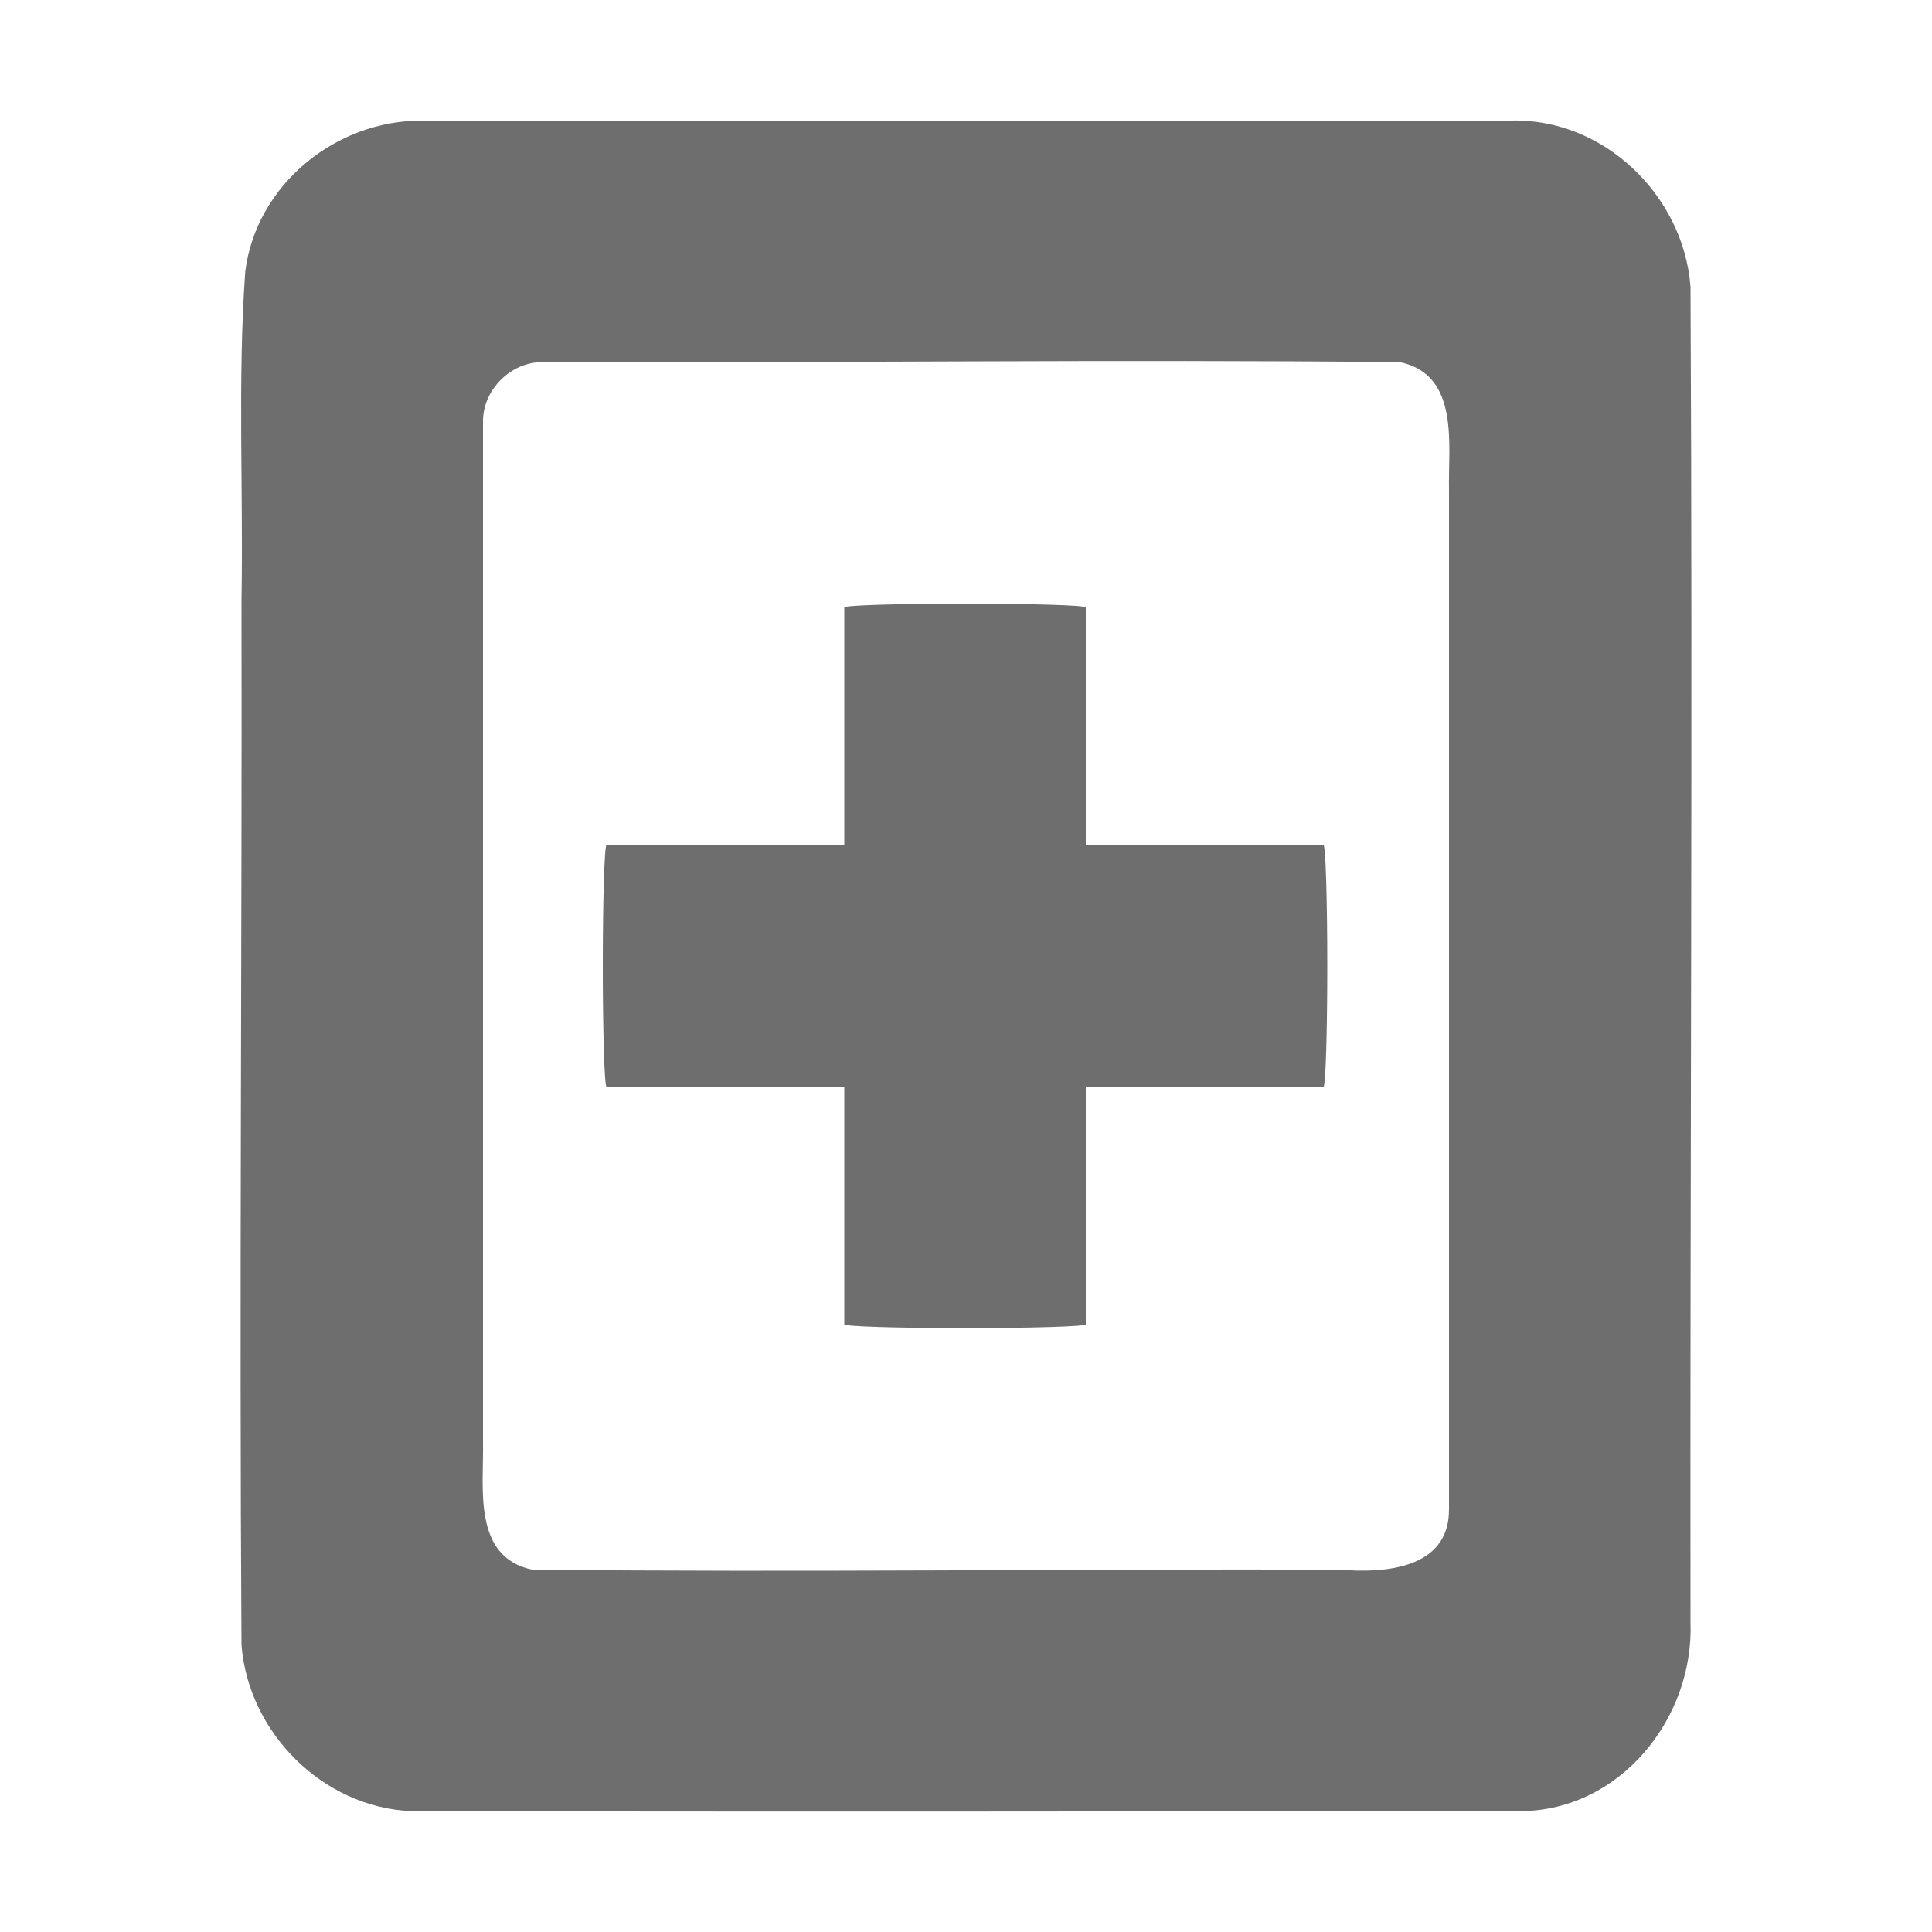
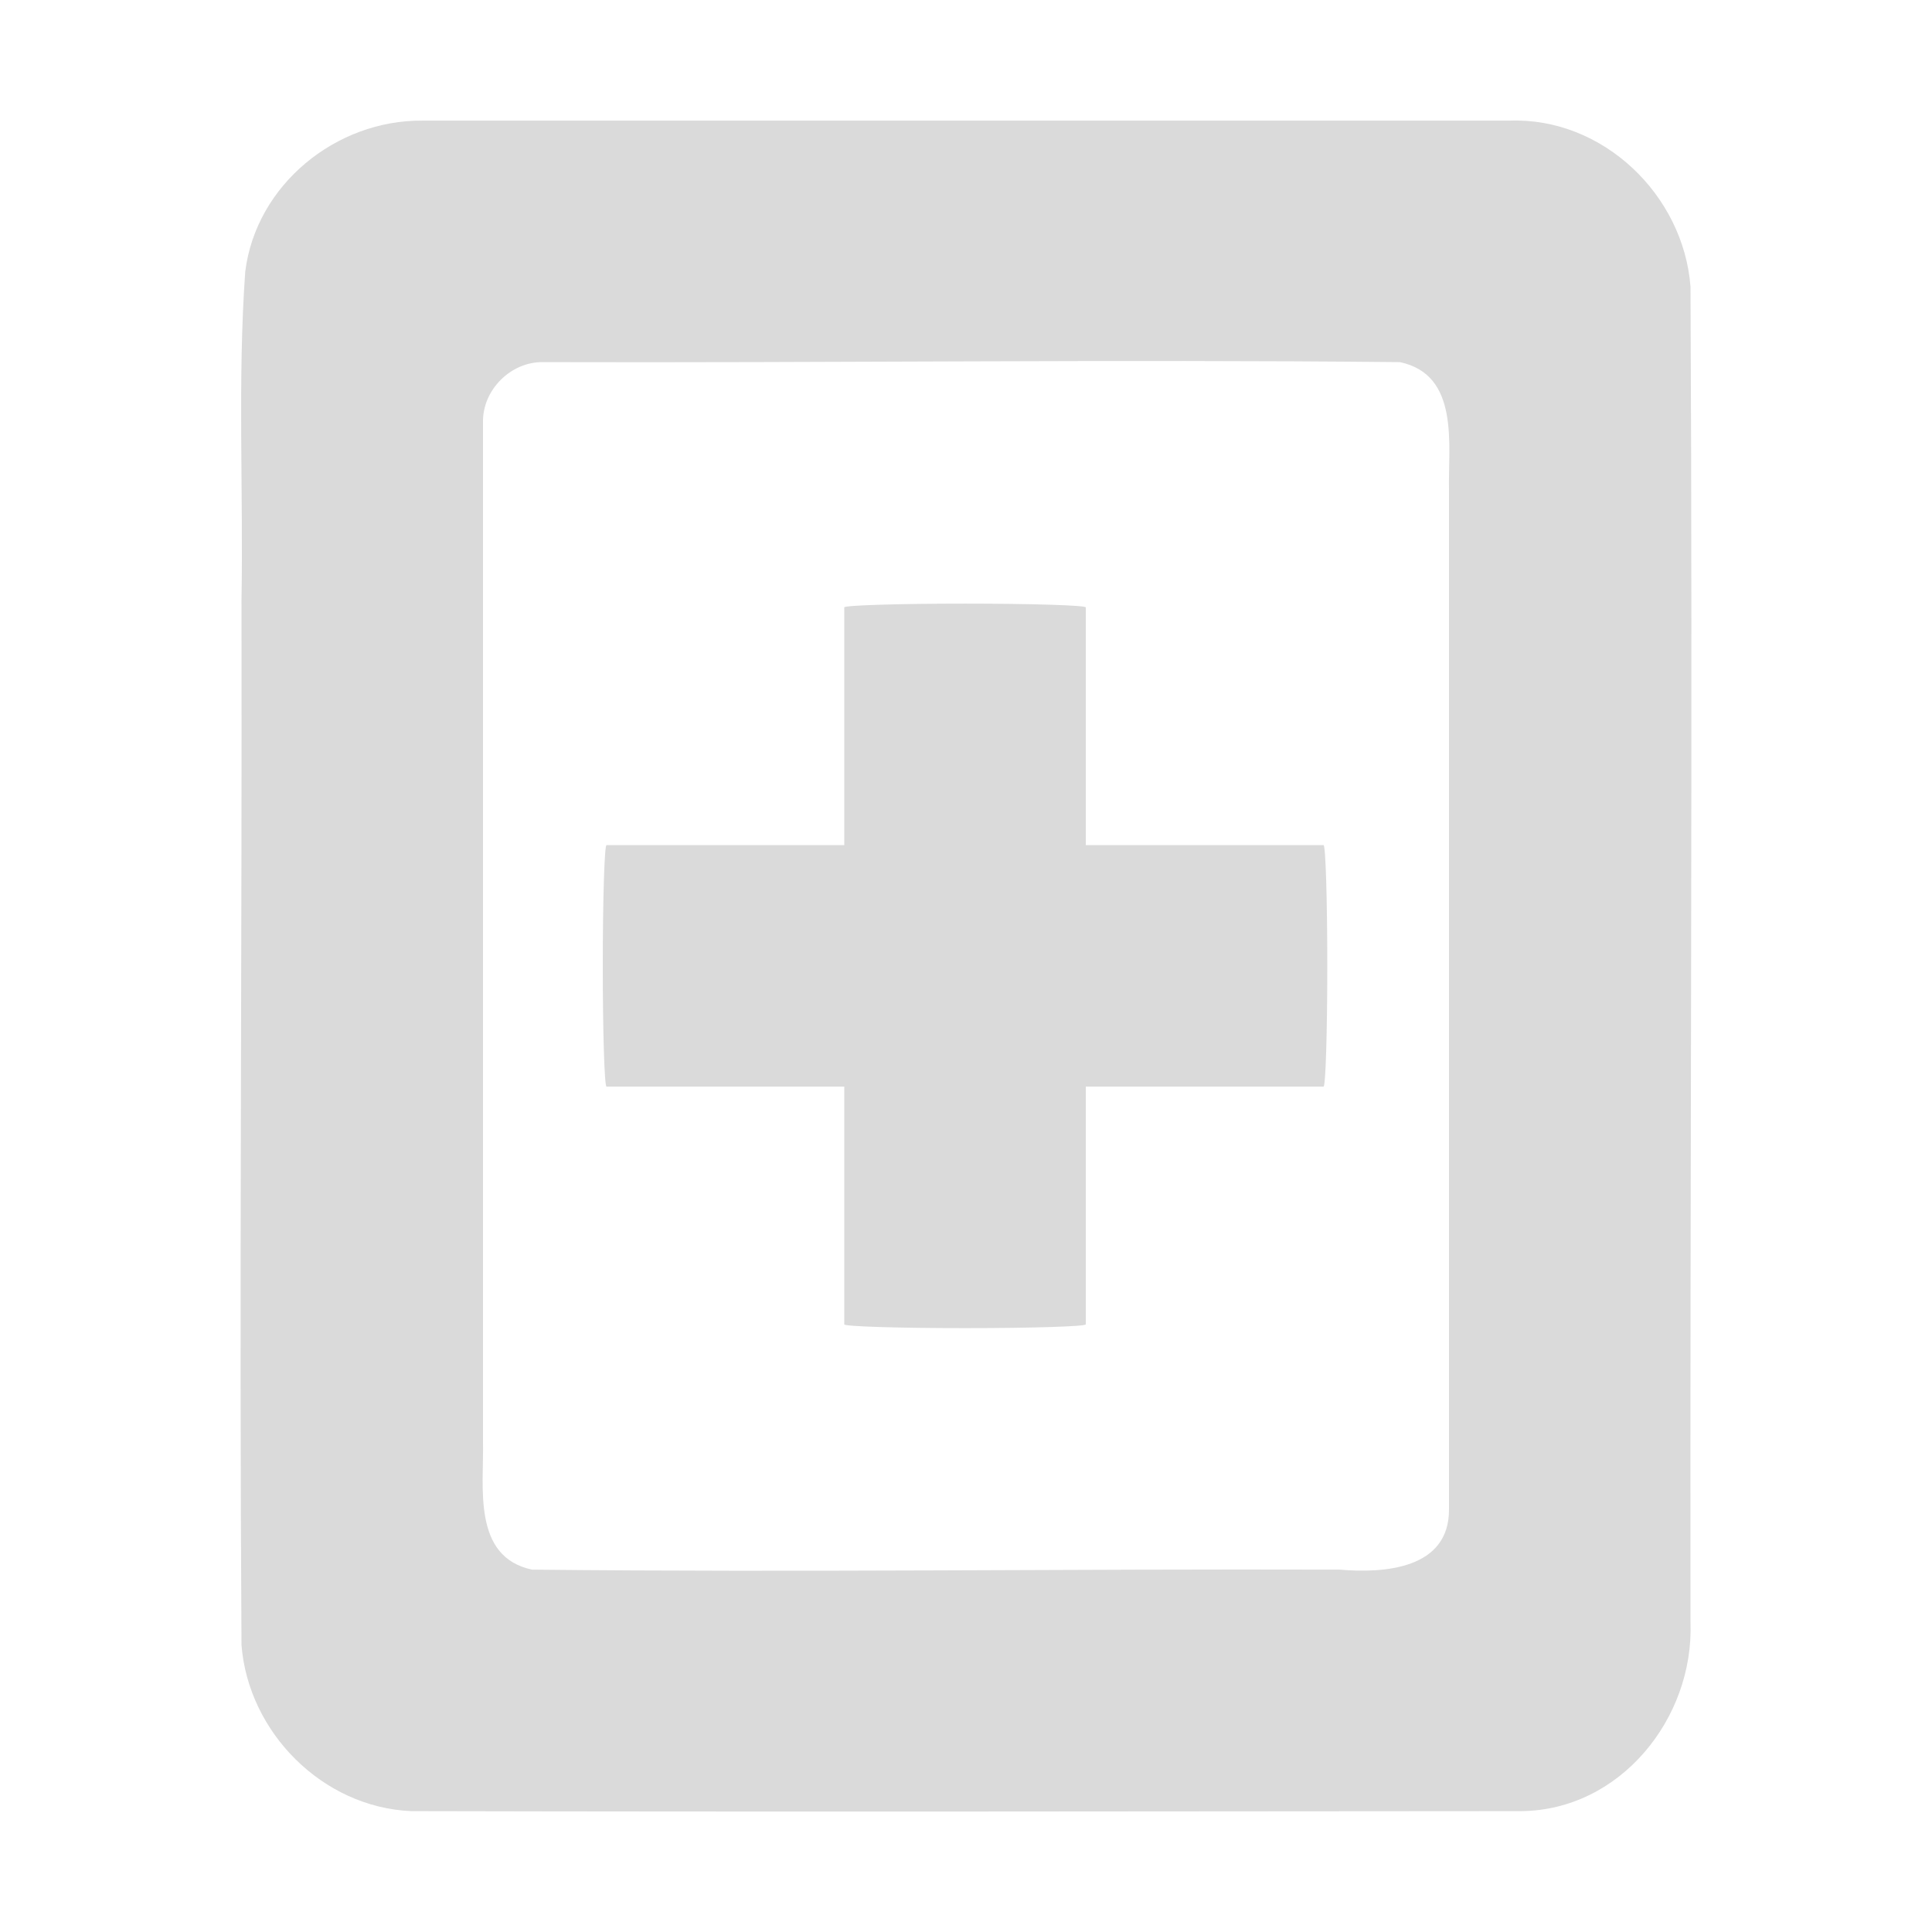
<svg xmlns="http://www.w3.org/2000/svg" width="16" height="16" viewBox="0 0 16 16" version="1.1" id="svg7">
  <defs id="defs3">
    <style id="current-color-scheme" type="text/css">
-    .ColorScheme-Text { color:#6e6e6e; } .ColorScheme-Highlight { color:#5294e2; }
+    .ColorScheme-Text { color:#DADADA; } .ColorScheme-Highlight { color:#5294e2; }
  </style>
  </defs>
-   <path style="display:inline;opacity:1;fill:#6e6e6e;fill-opacity:1;stroke:none" d="m 3.5,0.999 c -0.716,-0.007 -1.379,0.53 -1.469,1.25 -0.064,0.894 -0.015,1.821 -0.031,2.719 0.005,2.889 -0.019,5.768 0,8.656 0.057,0.724 0.672,1.344 1.406,1.375 3.062,0.007 6.126,0.002 9.188,0 C 13.416,14.994 14.029,14.232 14,13.436 13.995,9.754 14.019,6.056 14,2.374 13.942,1.614 13.274,0.97 12.5,0.999 Z m 1,2 c 2.367,0.007 4.728,-0.024 7.094,0 0.497,0.106 0.398,0.685 0.406,1.062 V 12.499 c 0.003,0.495 -0.536,0.532 -0.906,0.5 -2.232,-0.007 -4.457,0.024 -6.688,0 -0.497,-0.106 -0.398,-0.685 -0.406,-1.062 V 3.499 c -0.006,-0.269 0.231,-0.506 0.5,-0.5 z m 3.492,2 c -0.554,0 -1,0.014 -1,0.031 v 1.969 h -1.969 c -0.017,0 -0.031,0.446 -0.031,1 0,0.554 0.014,1 0.031,1 h 1.969 v 1.969 c 0,0.017 0.446,0.031 1,0.031 0.554,0 1,-0.014 1,-0.031 V 8.999 h 1.969 c 0.017,0 0.031,-0.446 0.031,-1 0,-0.554 -0.014,-1 -0.031,-1 H 8.992 v -1.969 c 0,-0.017 -0.446,-0.031 -1,-0.031 z" id="path4102" />
+   <path style="display:inline;opacity:1;fill:#DADADA;fill-opacity:1;stroke:none" d="m 3.5,0.999 c -0.716,-0.007 -1.379,0.53 -1.469,1.25 -0.064,0.894 -0.015,1.821 -0.031,2.719 0.005,2.889 -0.019,5.768 0,8.656 0.057,0.724 0.672,1.344 1.406,1.375 3.062,0.007 6.126,0.002 9.188,0 C 13.416,14.994 14.029,14.232 14,13.436 13.995,9.754 14.019,6.056 14,2.374 13.942,1.614 13.274,0.97 12.5,0.999 Z m 1,2 c 2.367,0.007 4.728,-0.024 7.094,0 0.497,0.106 0.398,0.685 0.406,1.062 V 12.499 c 0.003,0.495 -0.536,0.532 -0.906,0.5 -2.232,-0.007 -4.457,0.024 -6.688,0 -0.497,-0.106 -0.398,-0.685 -0.406,-1.062 V 3.499 c -0.006,-0.269 0.231,-0.506 0.5,-0.5 z m 3.492,2 c -0.554,0 -1,0.014 -1,0.031 v 1.969 h -1.969 c -0.017,0 -0.031,0.446 -0.031,1 0,0.554 0.014,1 0.031,1 h 1.969 v 1.969 c 0,0.017 0.446,0.031 1,0.031 0.554,0 1,-0.014 1,-0.031 V 8.999 h 1.969 c 0.017,0 0.031,-0.446 0.031,-1 0,-0.554 -0.014,-1 -0.031,-1 H 8.992 v -1.969 c 0,-0.017 -0.446,-0.031 -1,-0.031 z" id="path4102" />
</svg>
